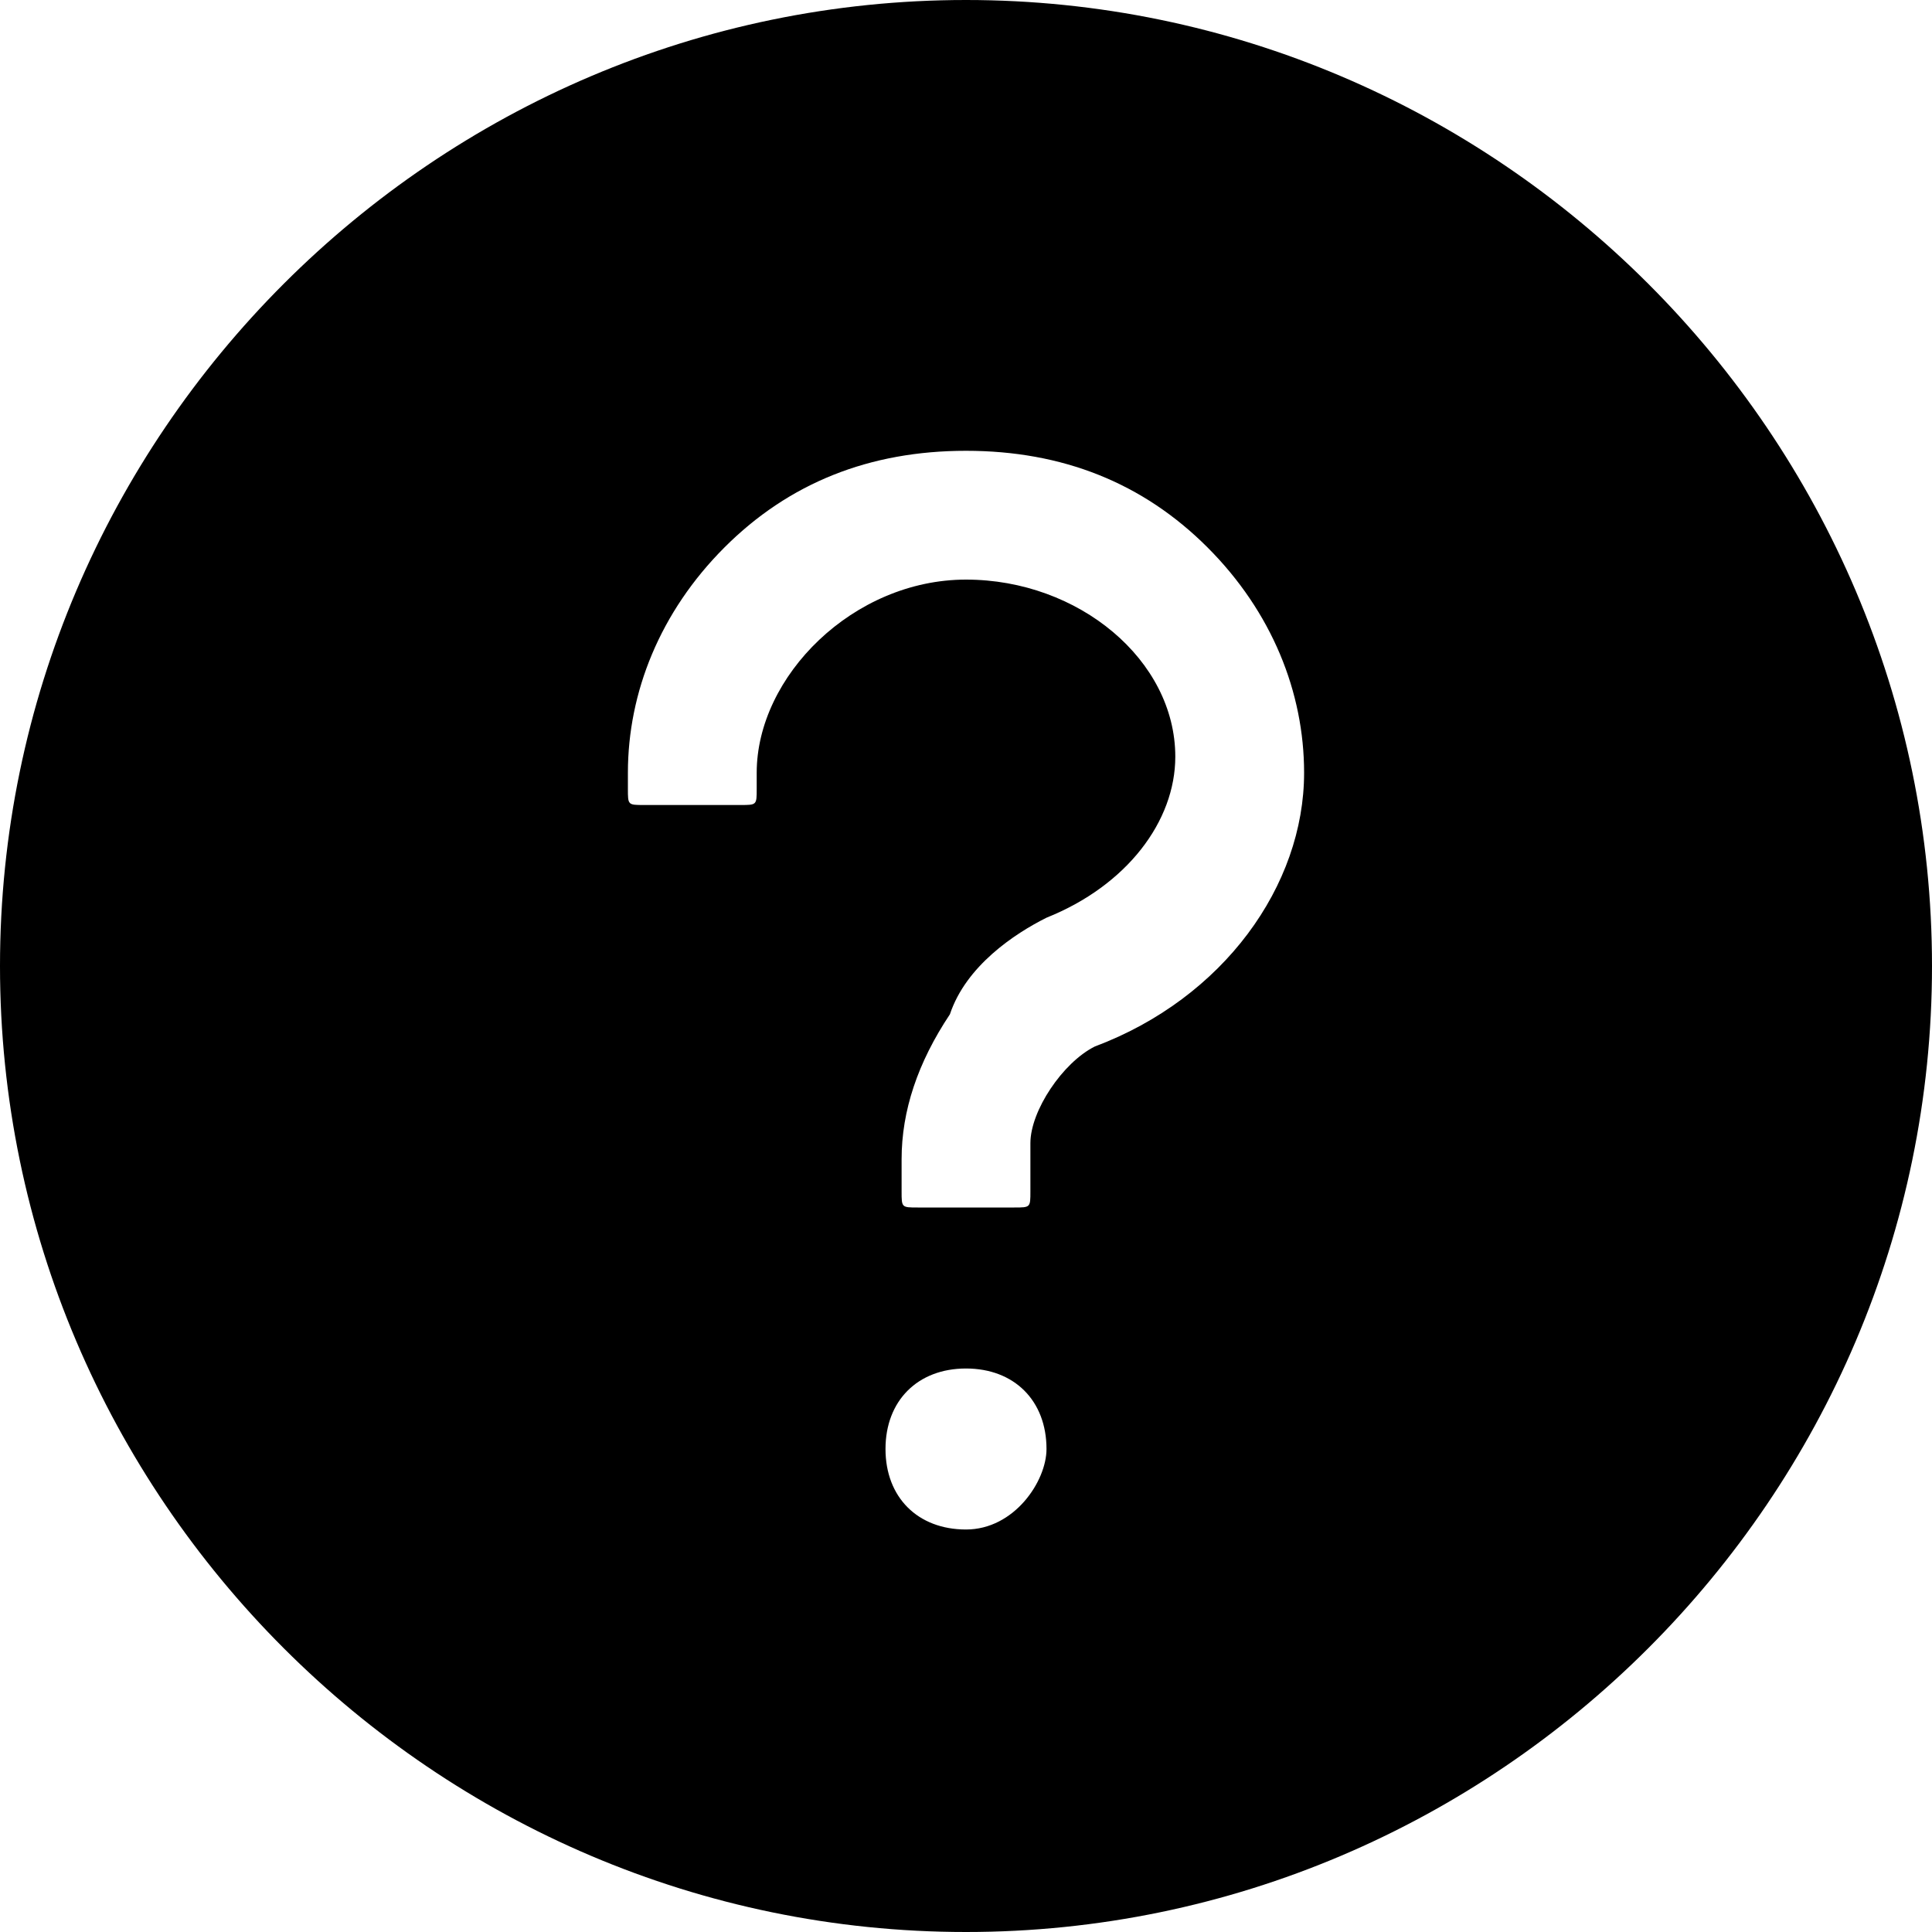
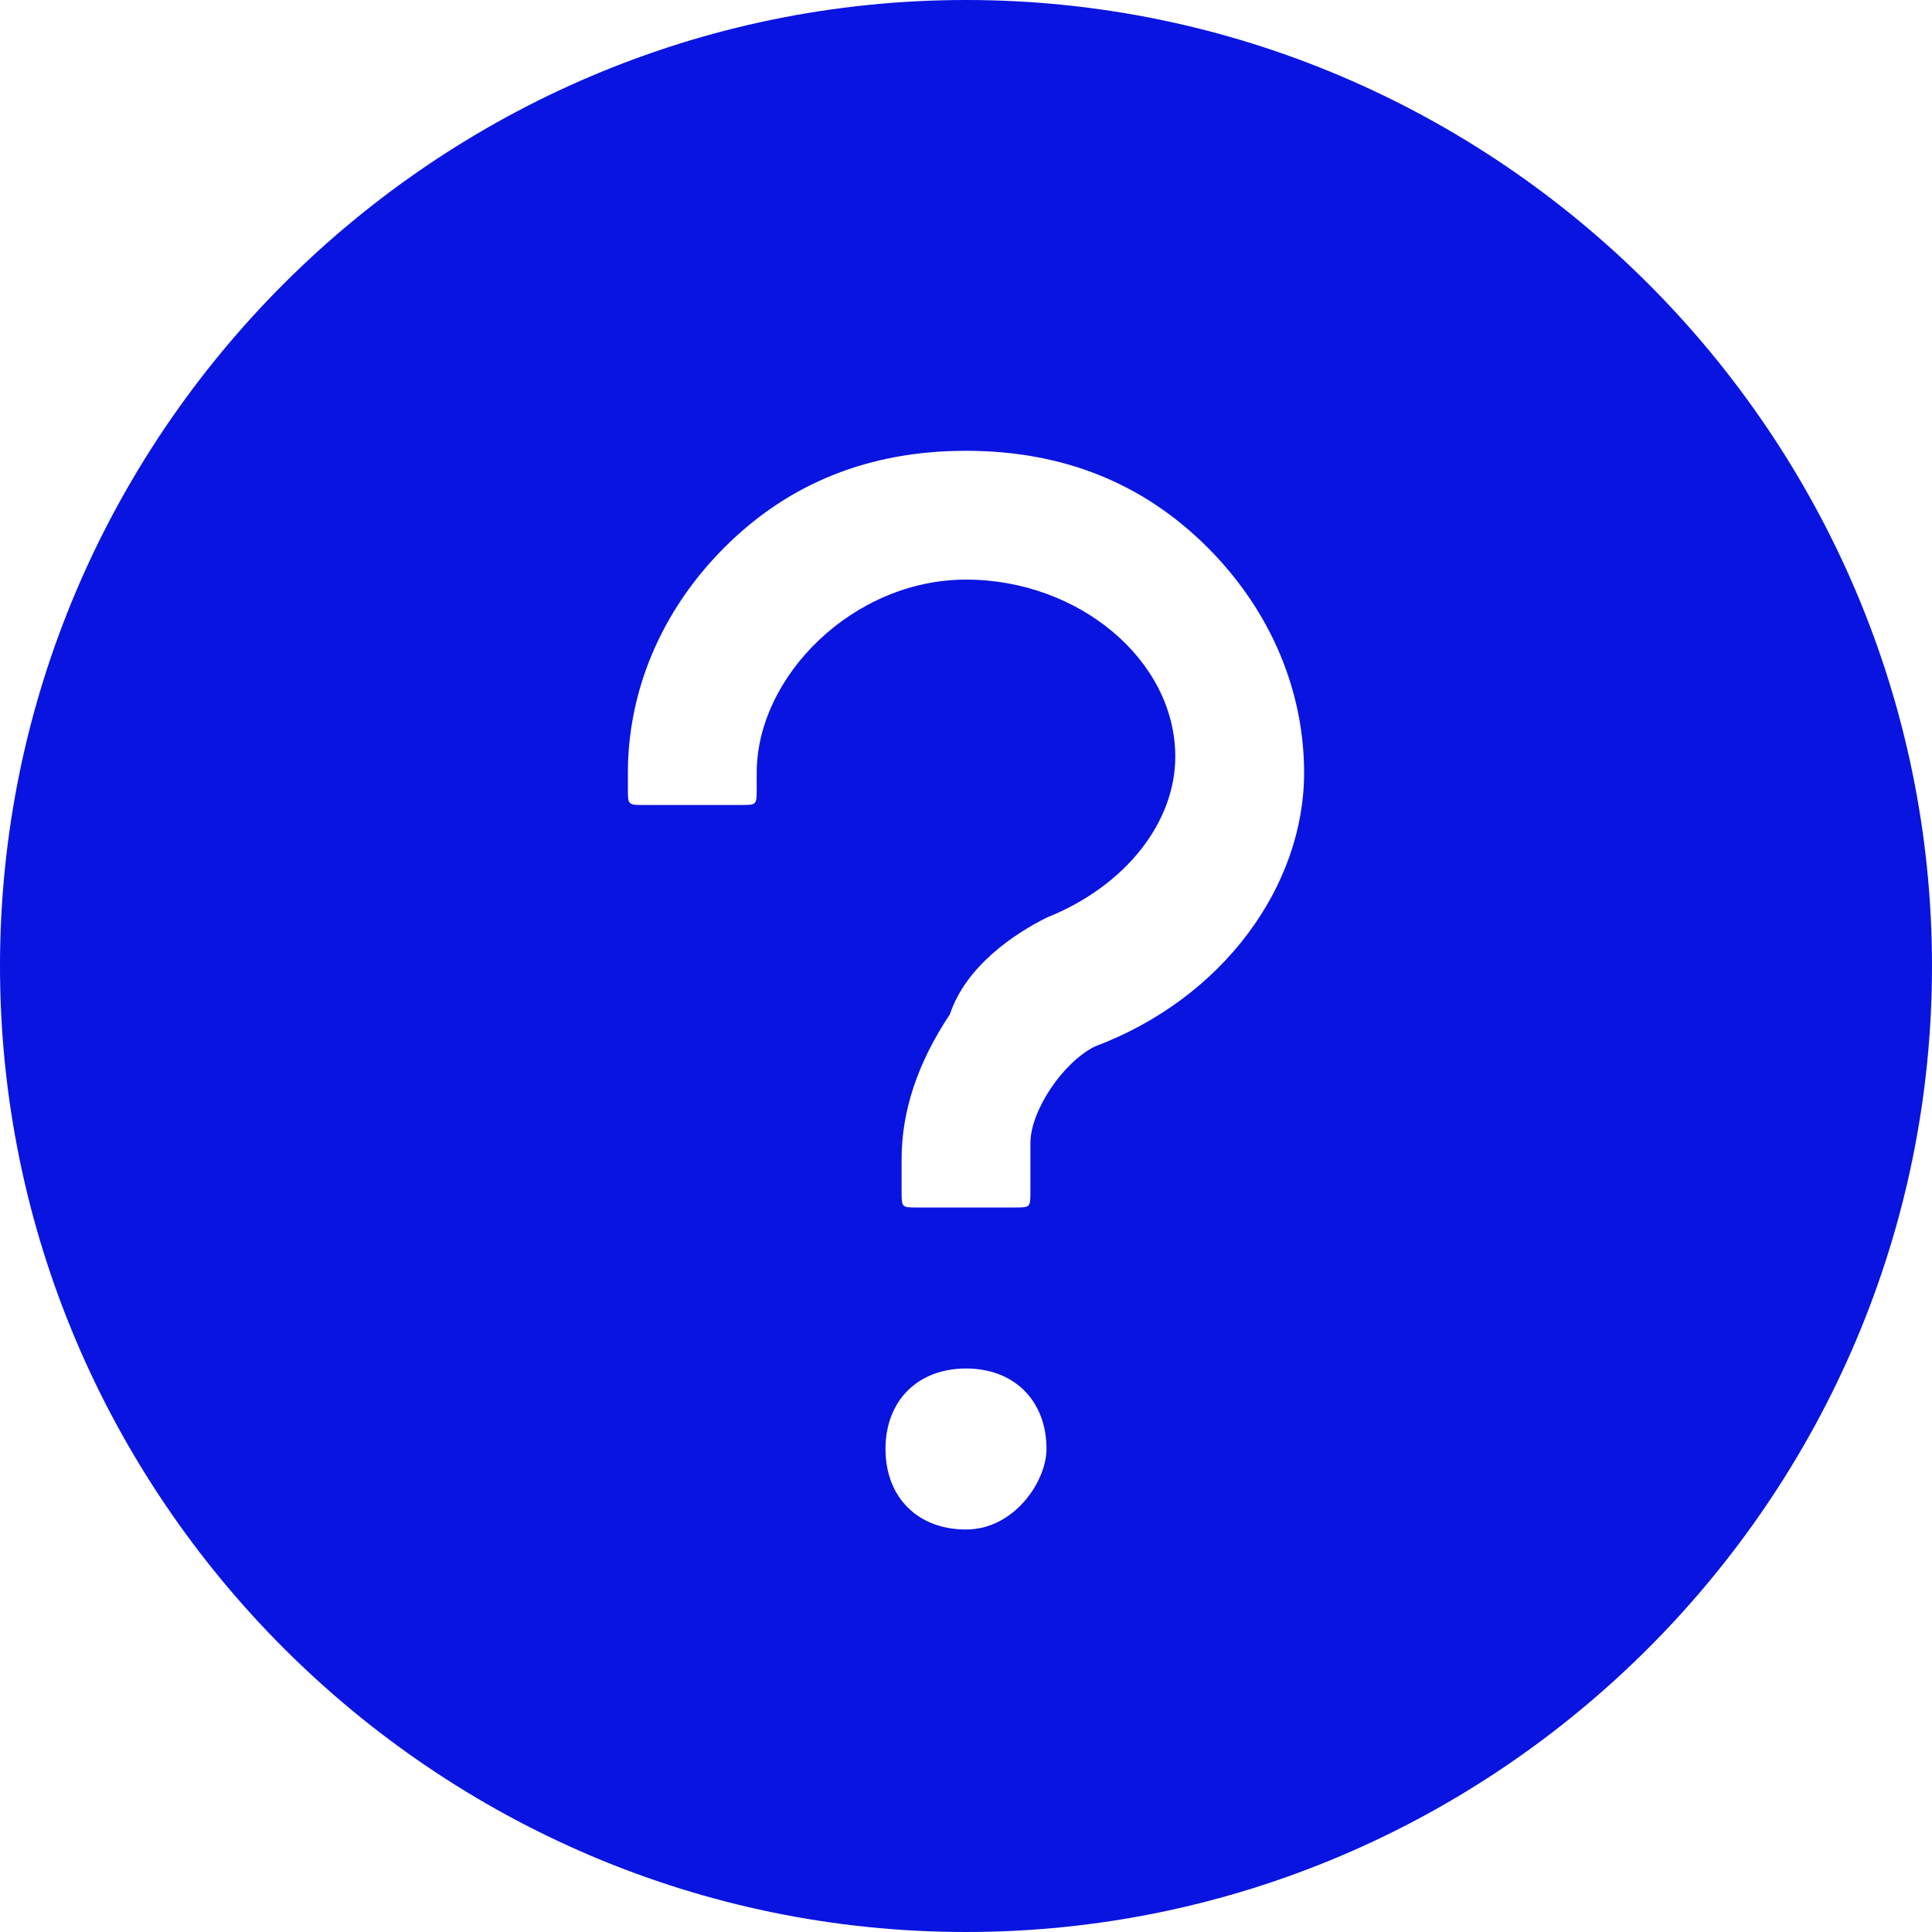
<svg xmlns="http://www.w3.org/2000/svg" version="1.1" id="Layer_1" x="0px" y="0px" viewBox="0 0 12 12" style="enable-background:new 0 0 12 12;" xml:space="preserve">
-   <path d="M6,0C2.7,0,0,2.7,0,6s2.7,6,6,6s6-2.7,6-6S9.3,0,6,0z M6,9.5c-0.3,0-0.5-0.2-0.5-0.5c0-0.3,0.2-0.5,0.5-0.5  c0.3,0,0.5,0.2,0.5,0.5C6.5,9.2,6.3,9.5,6,9.5z M6.8,6.5C6.6,6.6,6.4,6.9,6.4,7.1v0.3c0,0.1,0,0.1-0.1,0.1H5.7c-0.1,0-0.1,0-0.1-0.1  V7.2c0-0.3,0.1-0.6,0.3-0.9C6,6,6.3,5.8,6.5,5.7c0.5-0.2,0.8-0.6,0.8-1c0-0.6-0.6-1.1-1.3-1.1S4.7,4.2,4.7,4.8v0.1  c0,0.1,0,0.1-0.1,0.1H4c-0.1,0-0.1,0-0.1-0.1V4.8c0-0.5,0.2-1,0.6-1.4C4.9,3,5.4,2.8,6,2.8S7.1,3,7.5,3.4c0.4,0.4,0.6,0.9,0.6,1.4  C8.1,5.5,7.6,6.2,6.8,6.5z" />
+   <style type="text/css">
+ 	.st0{fill:#0A14E0;}
+ </style>
+   <path class="st0" d="M6,0C2.7,0,0,2.7,0,6s2.7,6,6,6s6-2.7,6-6S9.3,0,6,0z M6,9.5C5.7,9.5,5.5,9.3,5.5,9S5.7,8.5,6,8.5  S6.5,8.7,6.5,9C6.5,9.2,6.3,9.5,6,9.5z M6.8,6.5C6.6,6.6,6.4,6.9,6.4,7.1v0.3c0,0.1,0,0.1-0.1,0.1H5.7c-0.1,0-0.1,0-0.1-0.1V7.2  c0-0.3,0.1-0.6,0.3-0.9C6,6,6.3,5.8,6.5,5.7c0.5-0.2,0.8-0.6,0.8-1c0-0.6-0.6-1.1-1.3-1.1S4.7,4.2,4.7,4.8v0.1C4.7,5,4.7,5,4.6,5H4  C3.9,5,3.9,5,3.9,4.9V4.8c0-0.5,0.2-1,0.6-1.4S5.4,2.8,6,2.8S7.1,3,7.5,3.4s0.6,0.9,0.6,1.4C8.1,5.5,7.6,6.2,6.8,6.5z" />
</svg>
